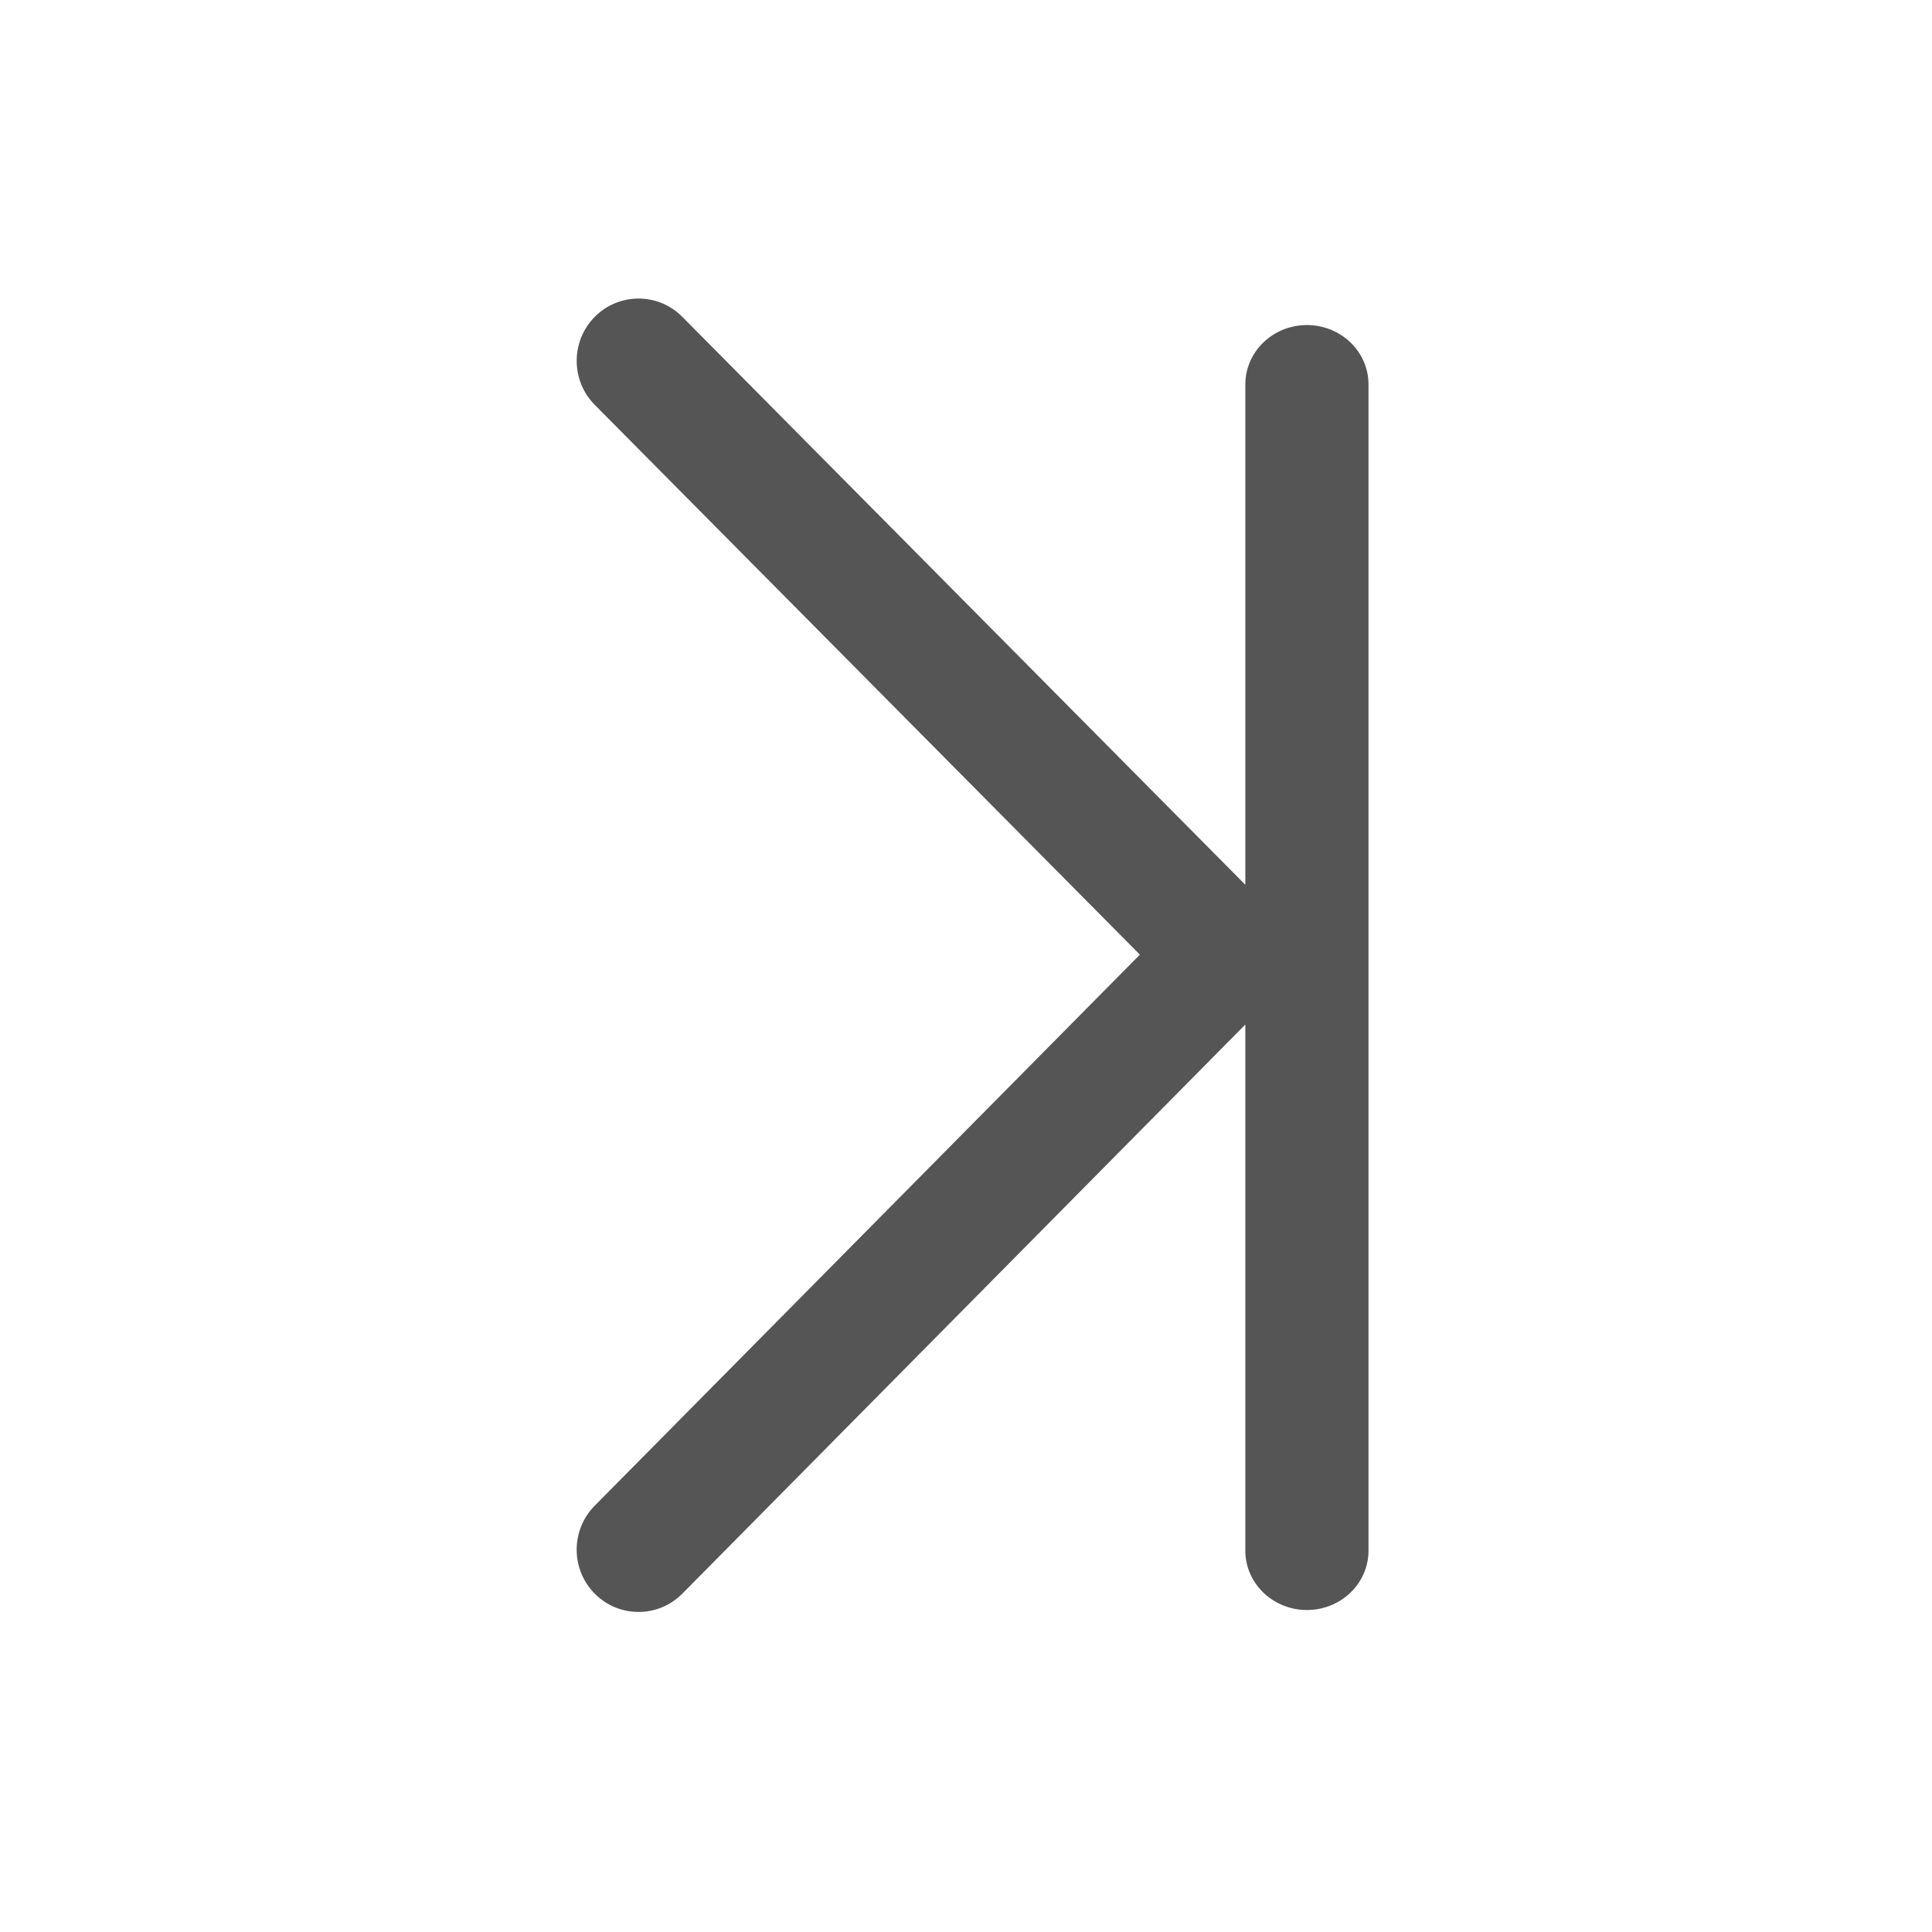
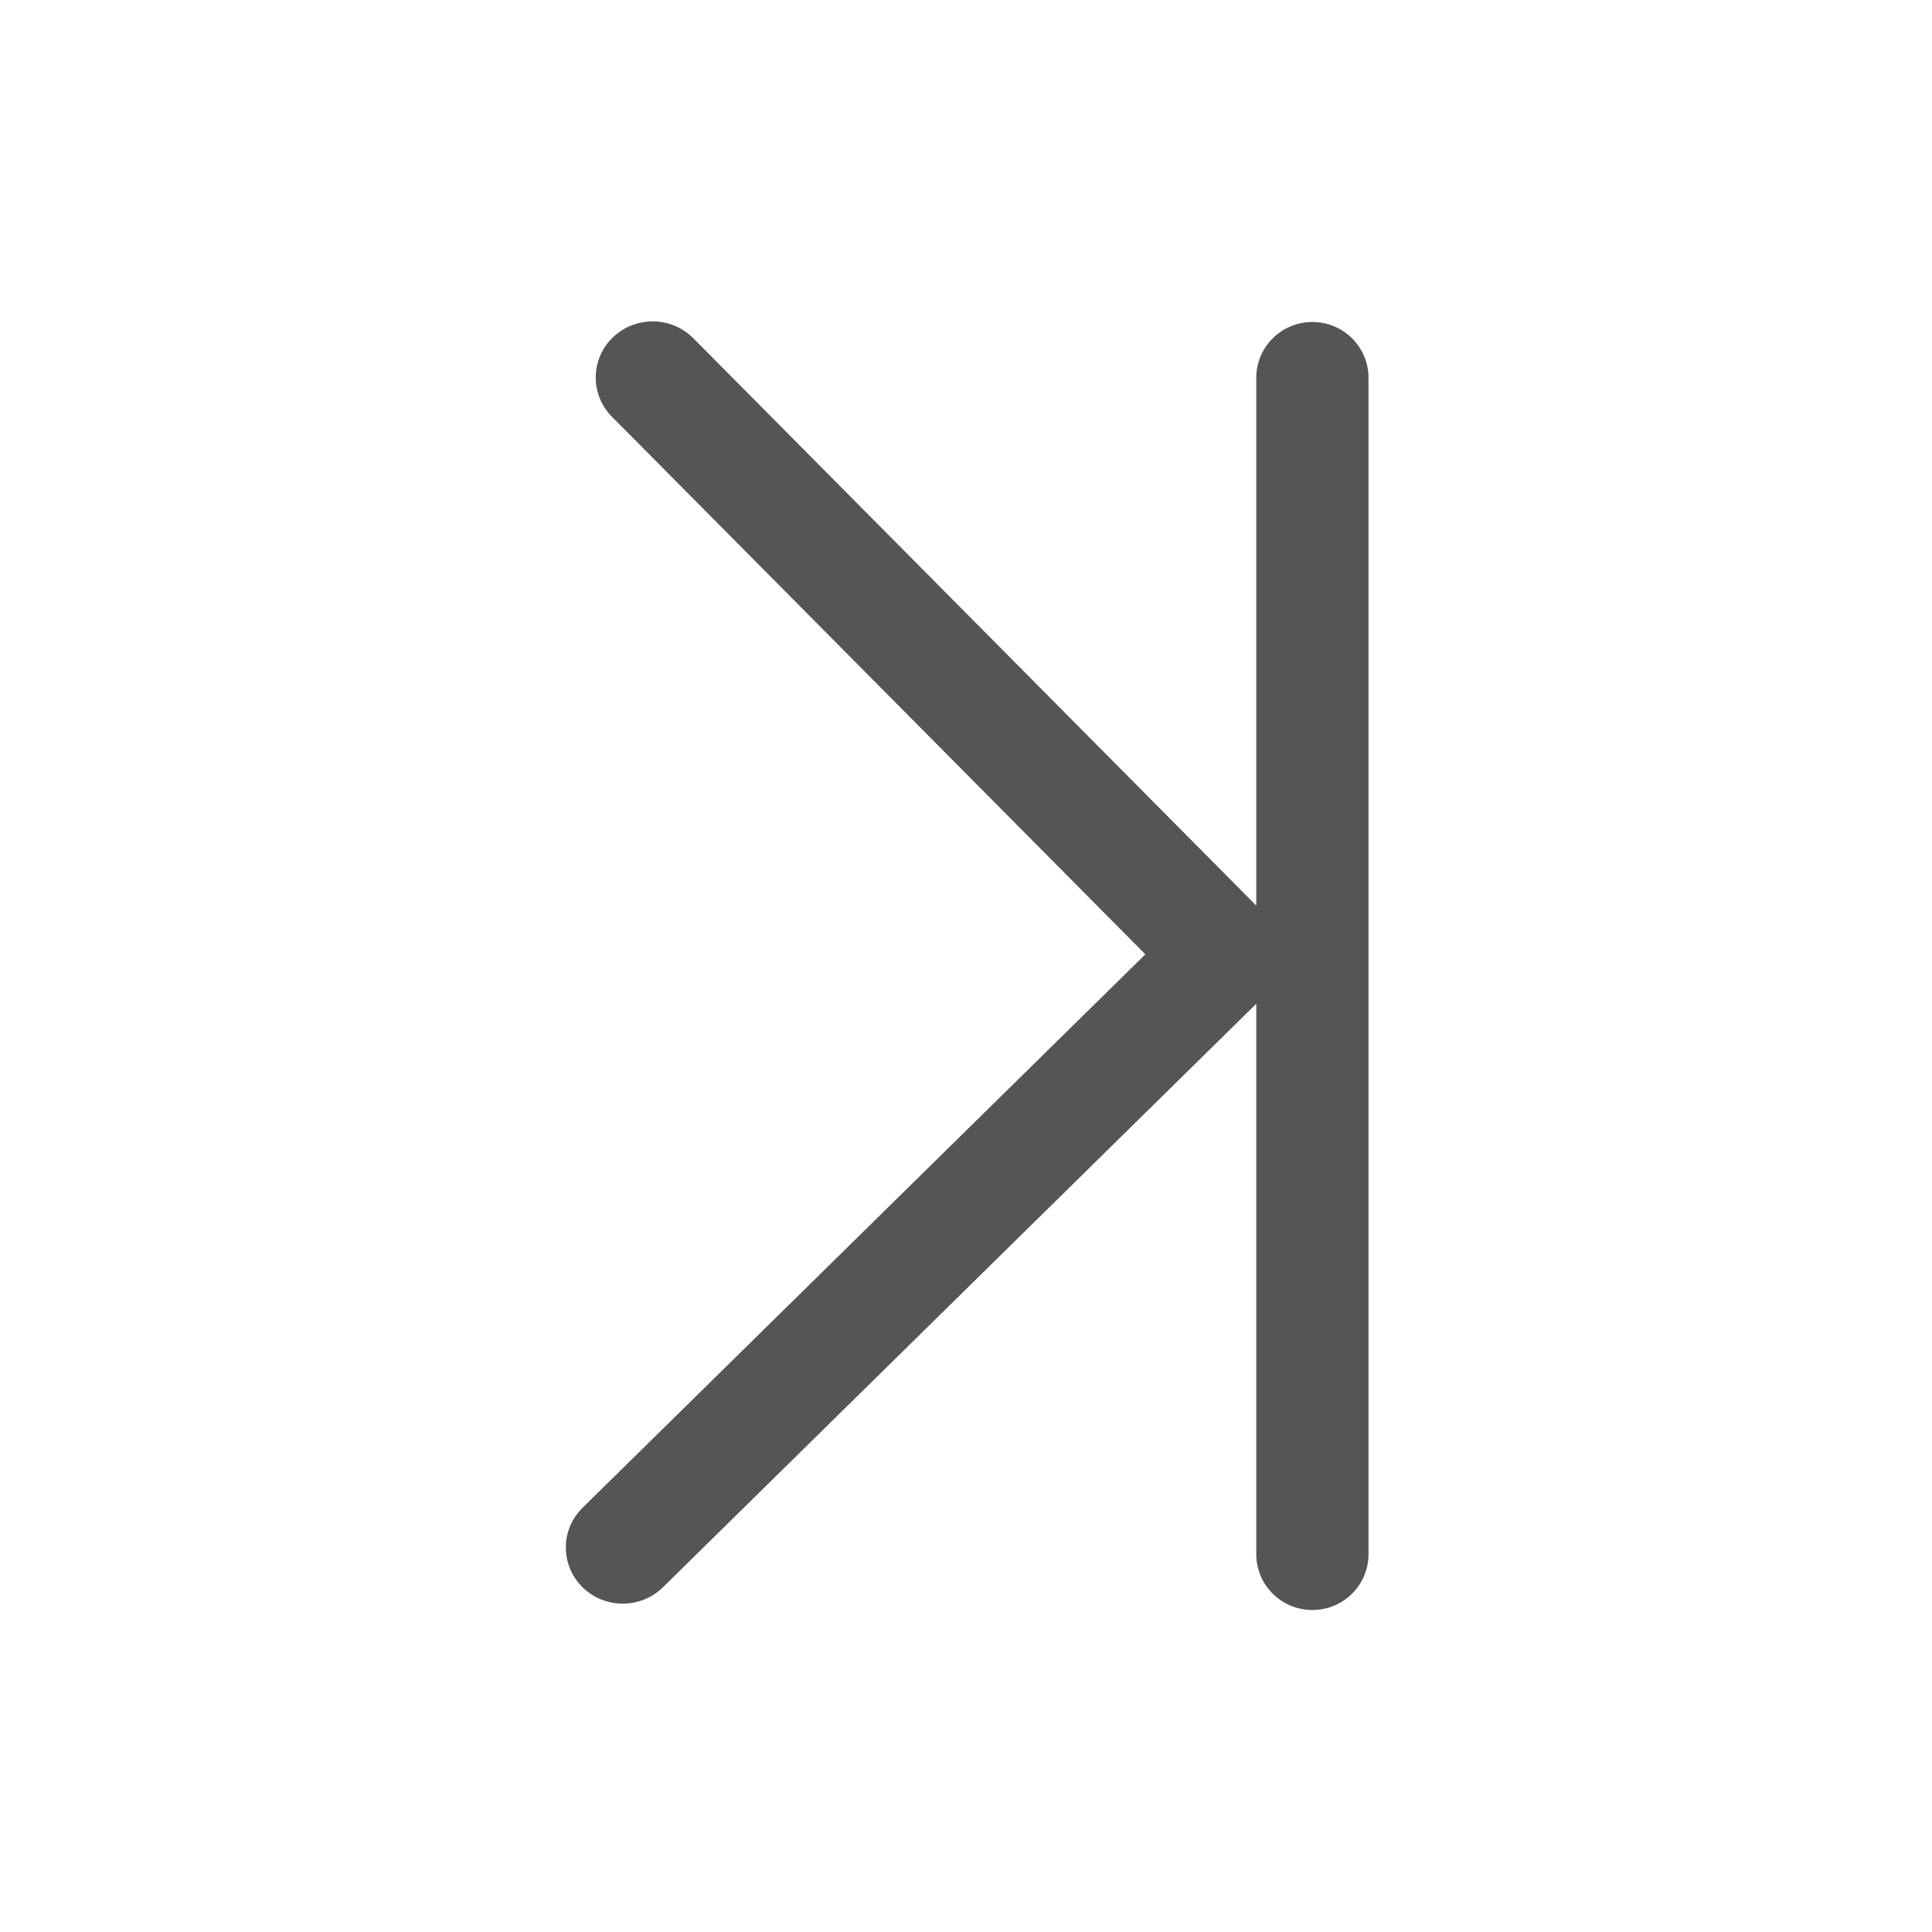
<svg xmlns="http://www.w3.org/2000/svg" width="24" height="24" viewBox="0 0 24 24">
-   <g fill="none" fill-rule="evenodd" transform="translate(-456 -312)">
-     <path fill="#555" fill-rule="nonzero" d="M8.53,12.727 L8.53,19.263 C8.53,19.67 8.187,20 7.765,20 C7.342,20 7,19.67 7,19.263 L7,4.776 C7,4.368 7.342,4.038 7.765,4.038 C8.187,4.038 8.53,4.368 8.53,4.776 L8.53,10.991 L15.524,3.936 C15.824,3.633 16.31,3.633 16.611,3.935 C16.911,4.237 16.911,4.727 16.612,5.029 L9.84,11.859 L16.612,18.704 C16.912,19.007 16.911,19.497 16.61,19.799 C16.31,20.1 15.823,20.099 15.524,19.797 L8.53,12.727 Z" transform="matrix(-1 0 0 1 480 312)" />
-   </g>
+   <path fill="#555" d="M8.394,12.469 L8.394,19.308 C8.394,19.69 8.082,20 7.697,20 C7.312,20 7,19.69 7,19.308 L7,4.692 C7,4.31 7.312,4 7.697,4 C8.082,4 8.394,4.31 8.394,4.692 L8.394,11.25 L15.386,4.203 C15.659,3.927 16.107,3.922 16.387,4.191 C16.666,4.46 16.671,4.902 16.398,5.177 L9.772,11.855 L16.764,18.731 C17.04,19.003 17.04,19.444 16.764,19.717 C16.488,19.989 16.04,19.989 15.764,19.717 L8.394,12.469 Z" transform="matrix(-1 0 0 1 24 0)" />
</svg>
